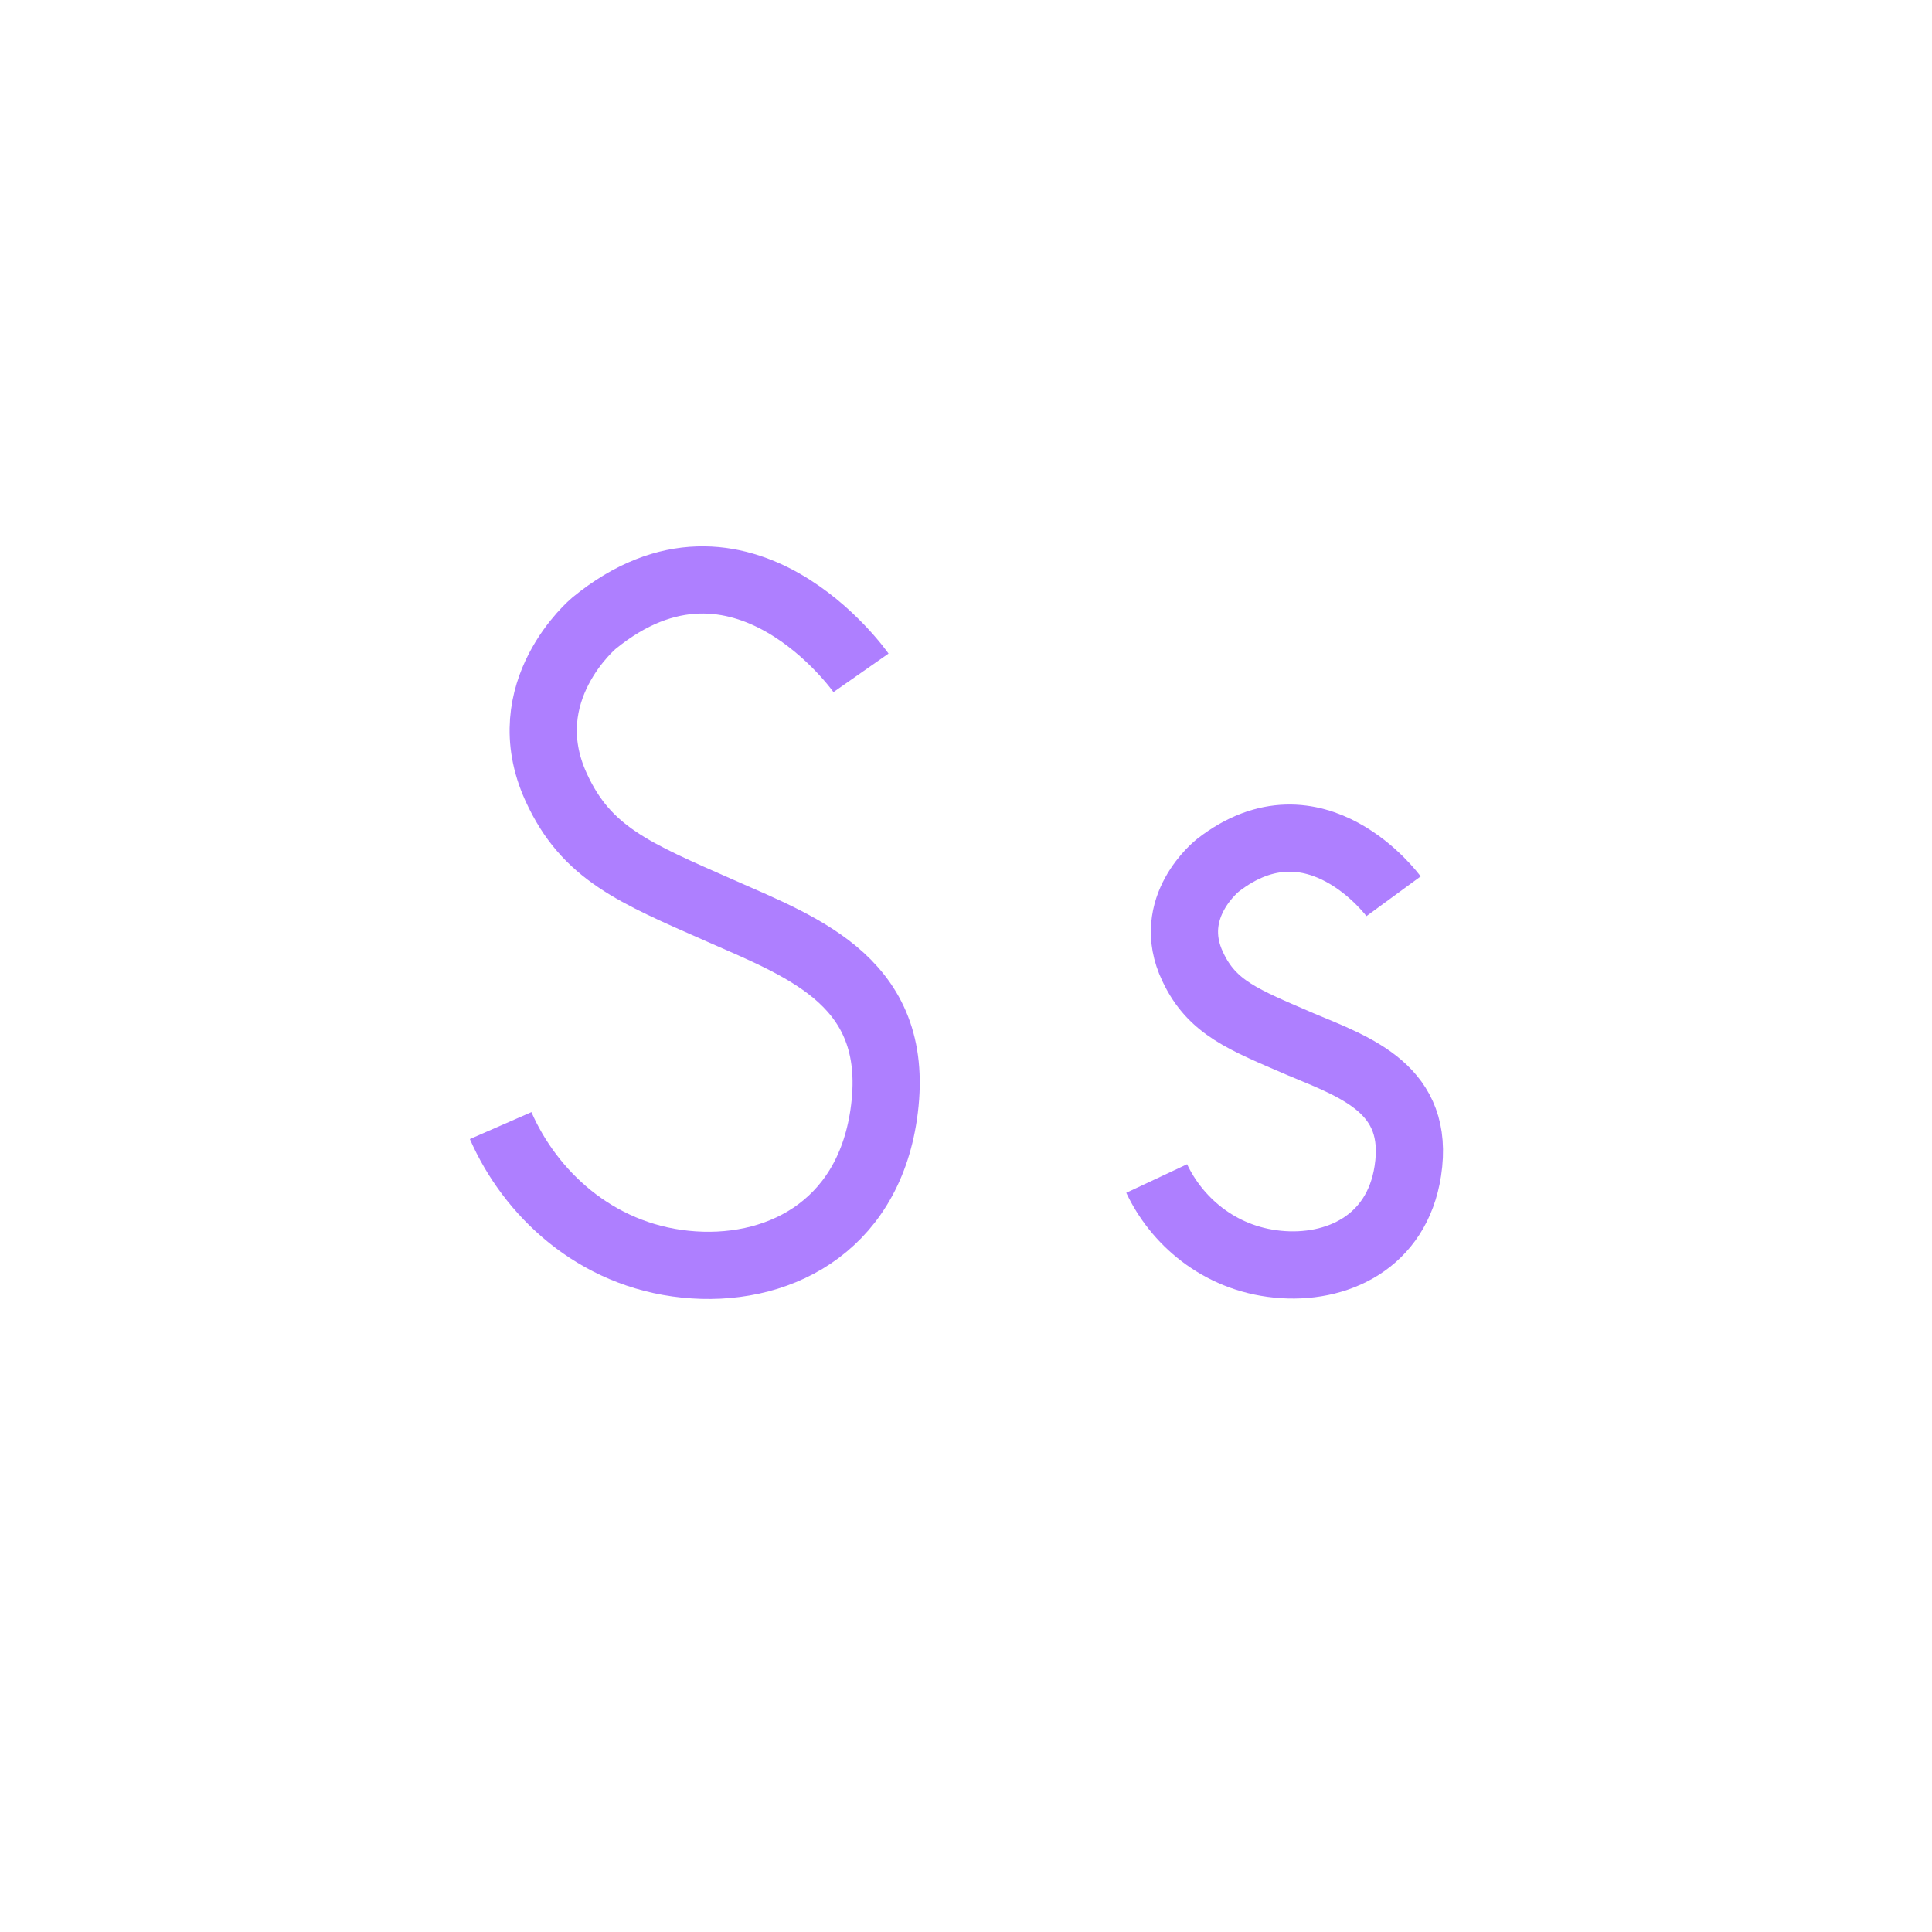
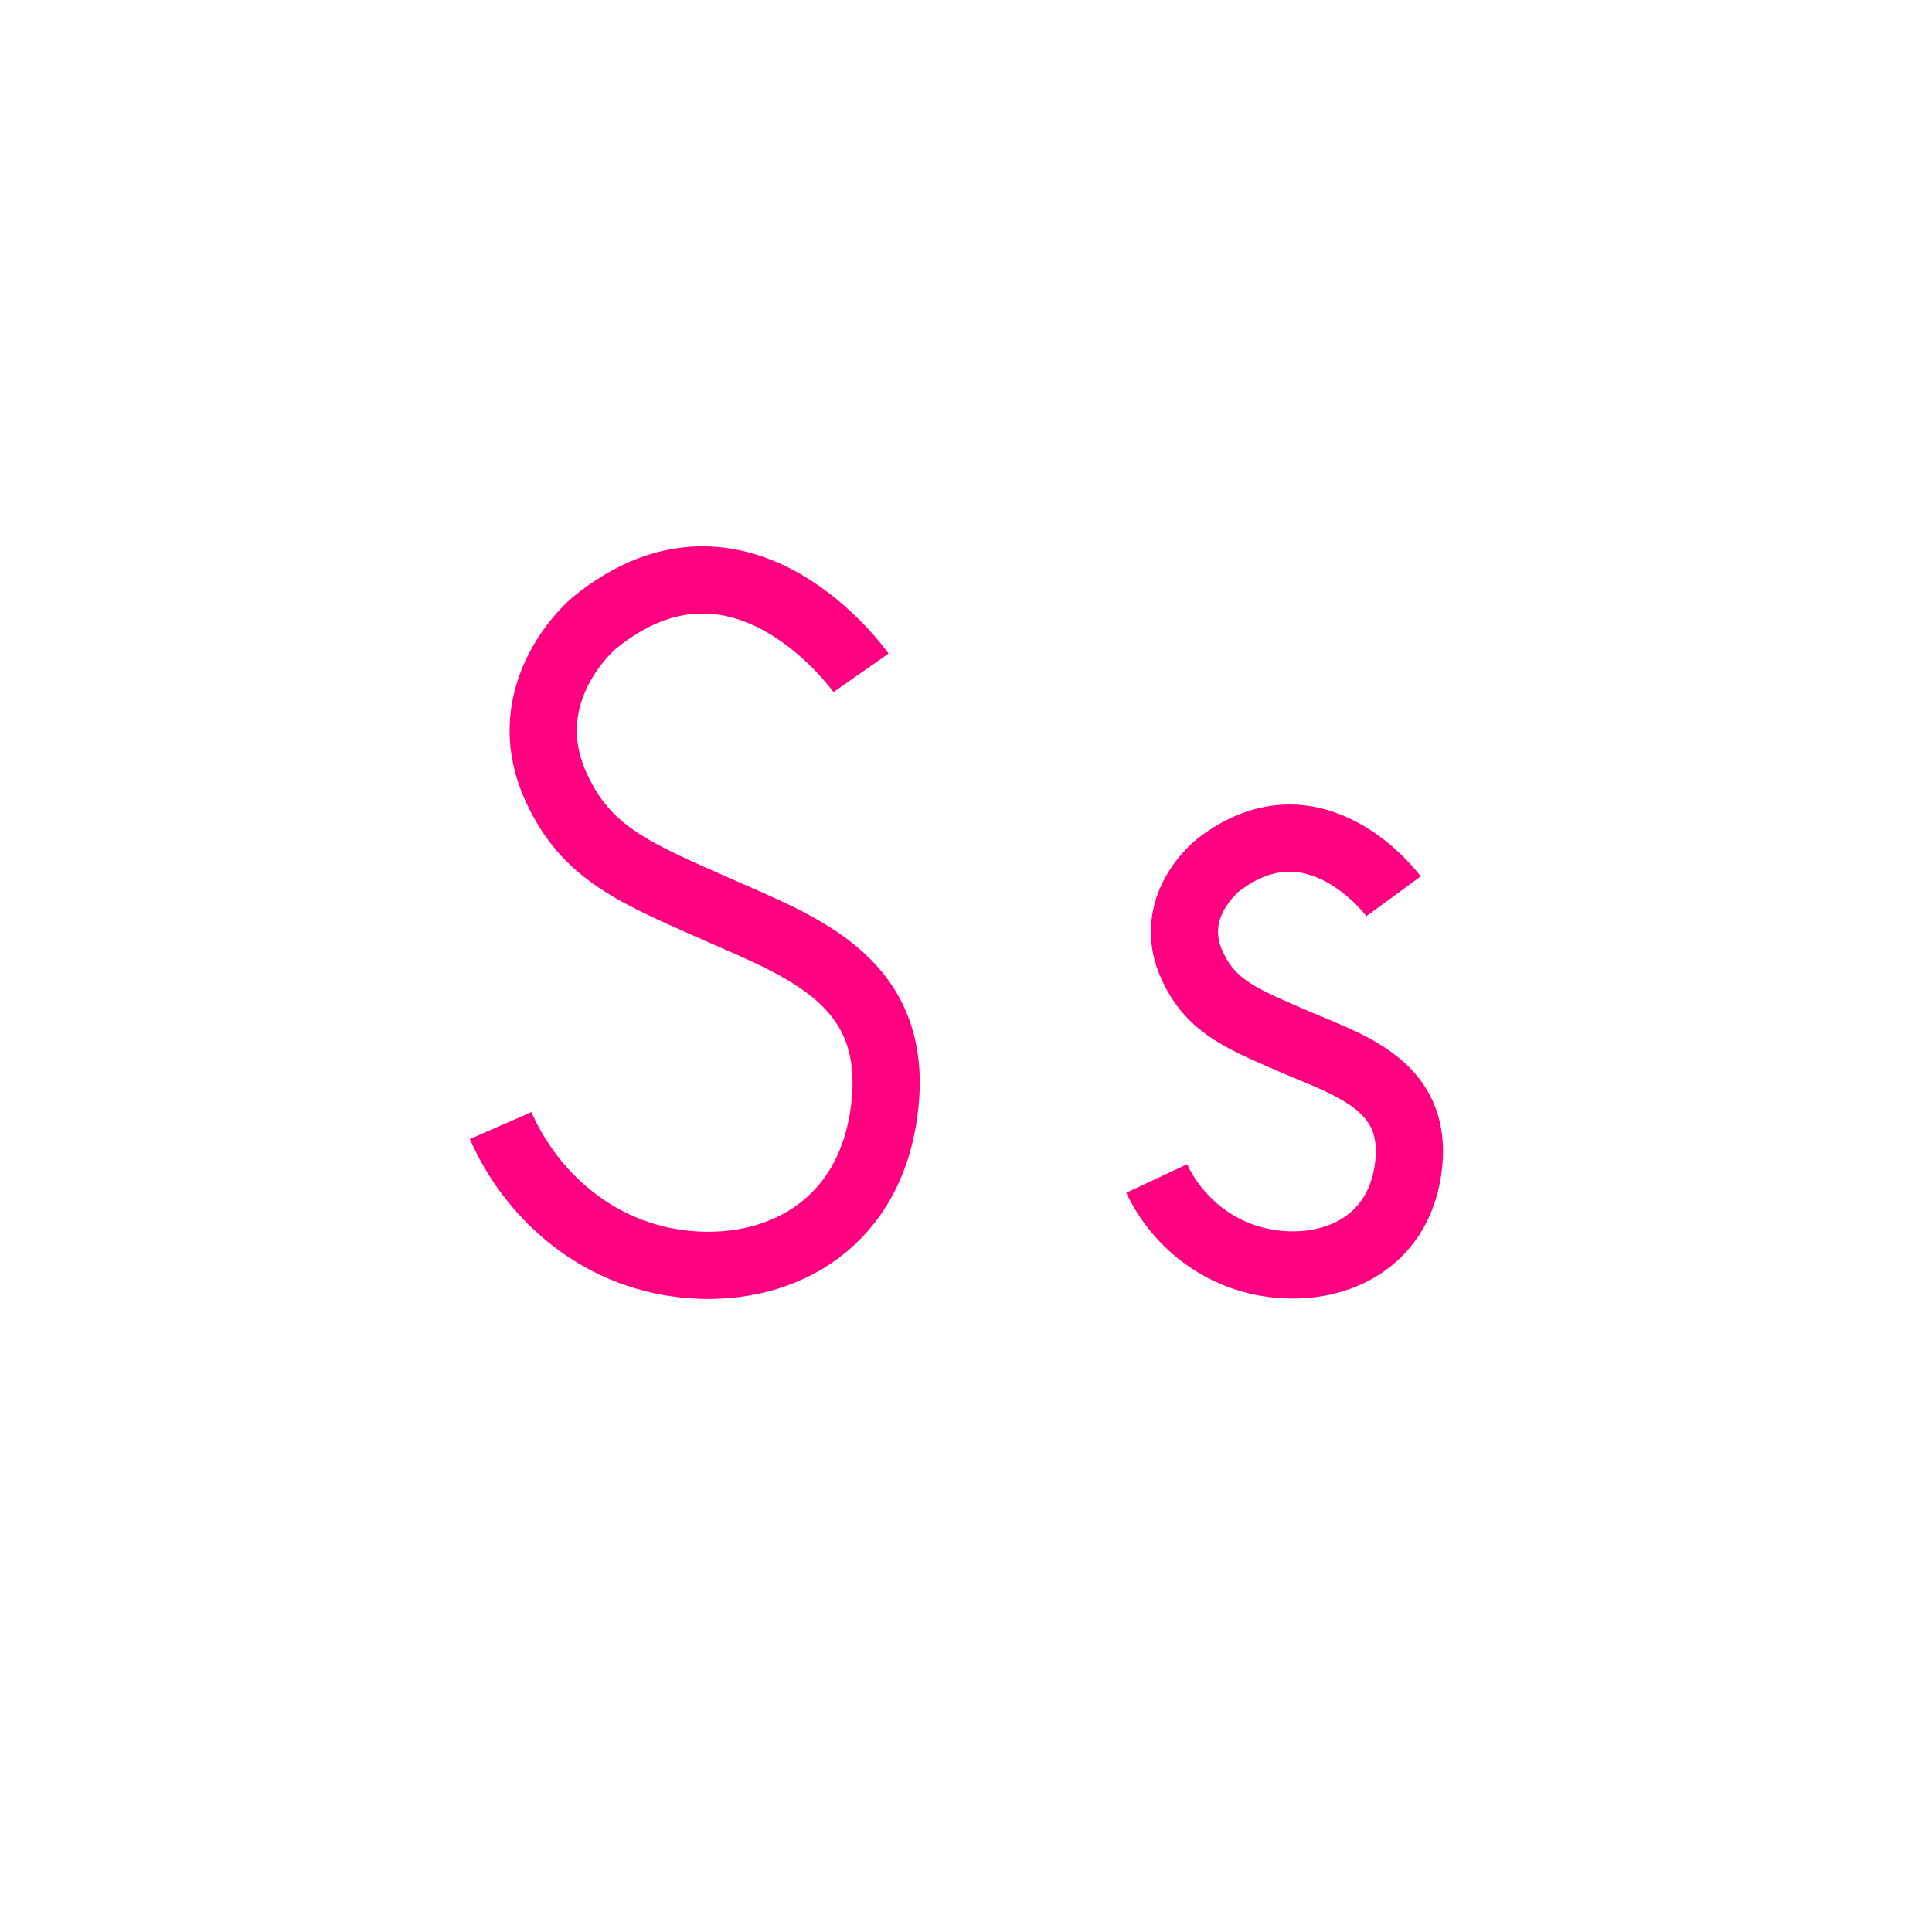
<svg xmlns="http://www.w3.org/2000/svg" version="1.1" x="0px" y="0px" viewBox="0 0 230 230" style="enable-background:new 0 0 230 230;" xml:space="preserve">
  <style type="text/css">
- 	.st0{fill:none;stroke:#AE7FFF;stroke-width:8;stroke-miterlimit:10;}
+ 	.st0{fill:none;stroke:#ff0080;stroke-width:8;stroke-miterlimit:10;}
</style>
  <g id="CapS">
    <path id="CapS1" class="st0" d="M102.5,80.1c0,0-14.2-20.3-31.8-5.9c0,0-9.7,8.1-4.5,19.5c3.6,7.9,9.3,10.2,19.5,14.7   s21.8,8.7,19.5,24.3c-2,13.6-12.9,18.9-23.6,17.8c-10.8-1.1-18.5-8.5-22-16.5" />
  </g>
  <g id="LowS">
    <path id="LowS1_2_" class="st0" d="M165.9,106.7c0,0-9.3-12.7-20.9-3.7c0,0-6.4,5-3,12.1c2.3,4.9,6.1,6.3,12.8,9.2   c6.7,2.8,14.3,5.4,12.8,15.1c-1.3,8.5-8.5,11.8-15.5,11.1c-7.1-0.7-12.1-5.3-14.4-10.2" />
  </g>
</svg>
